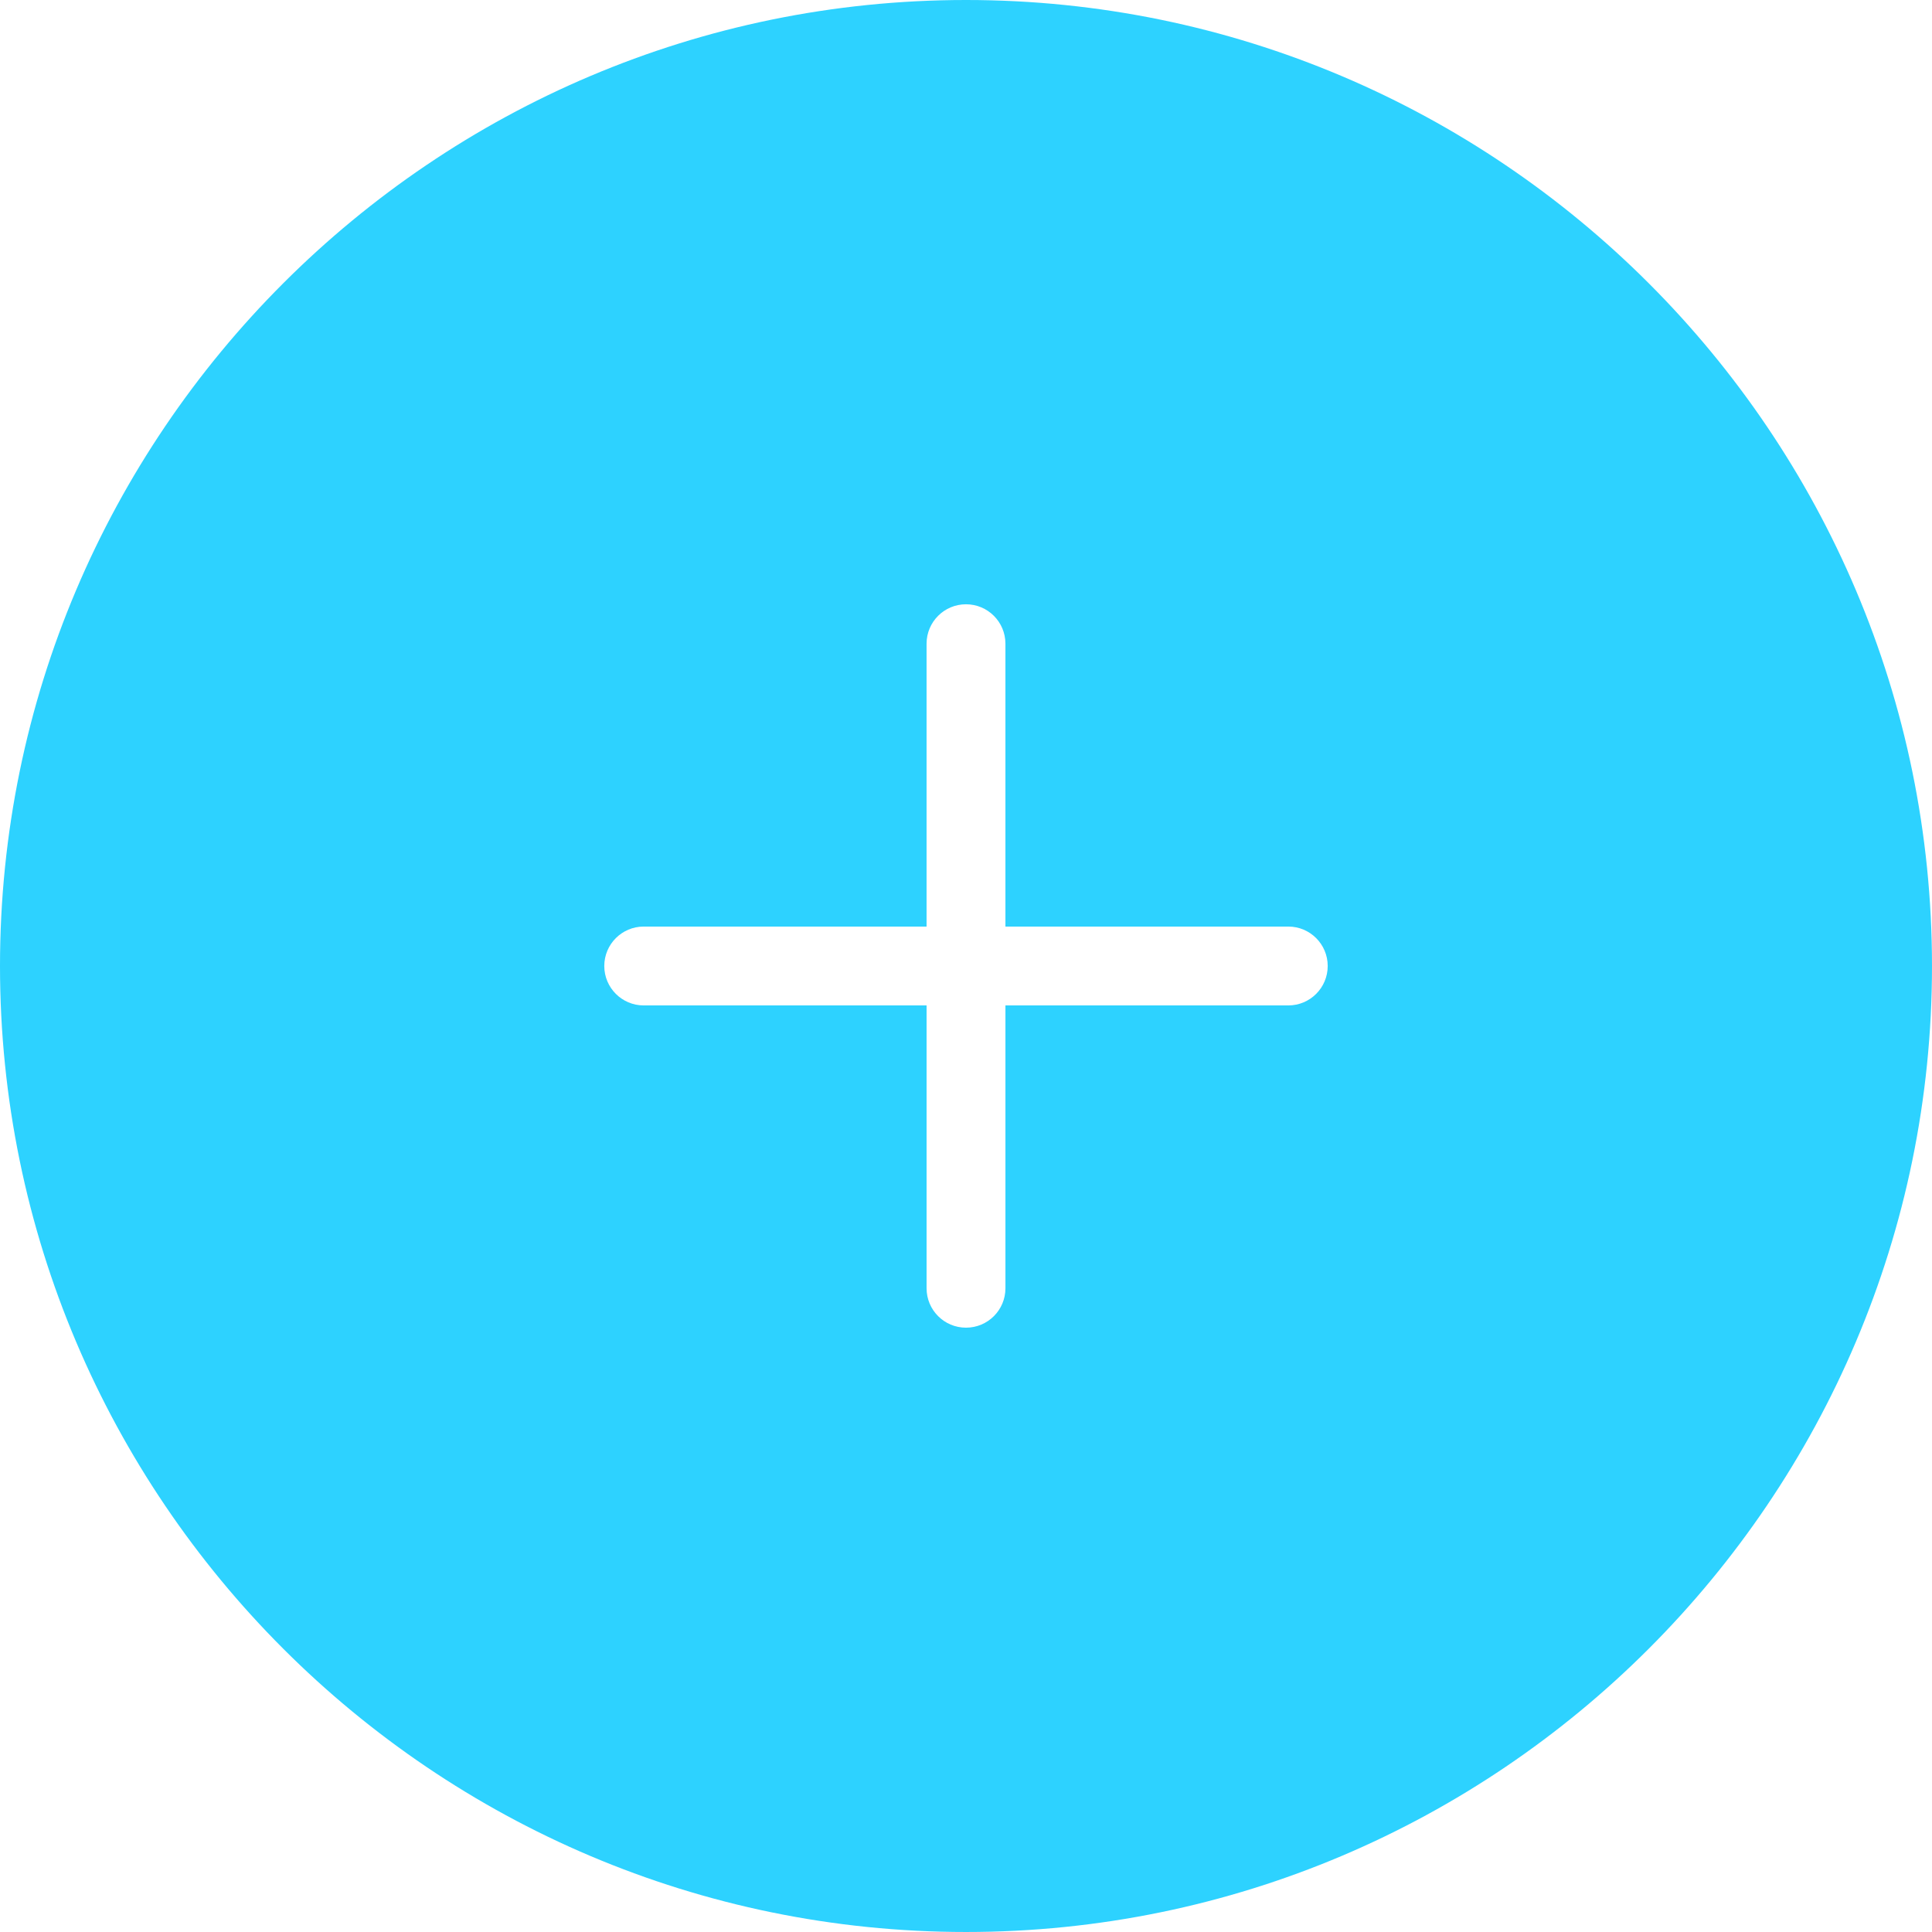
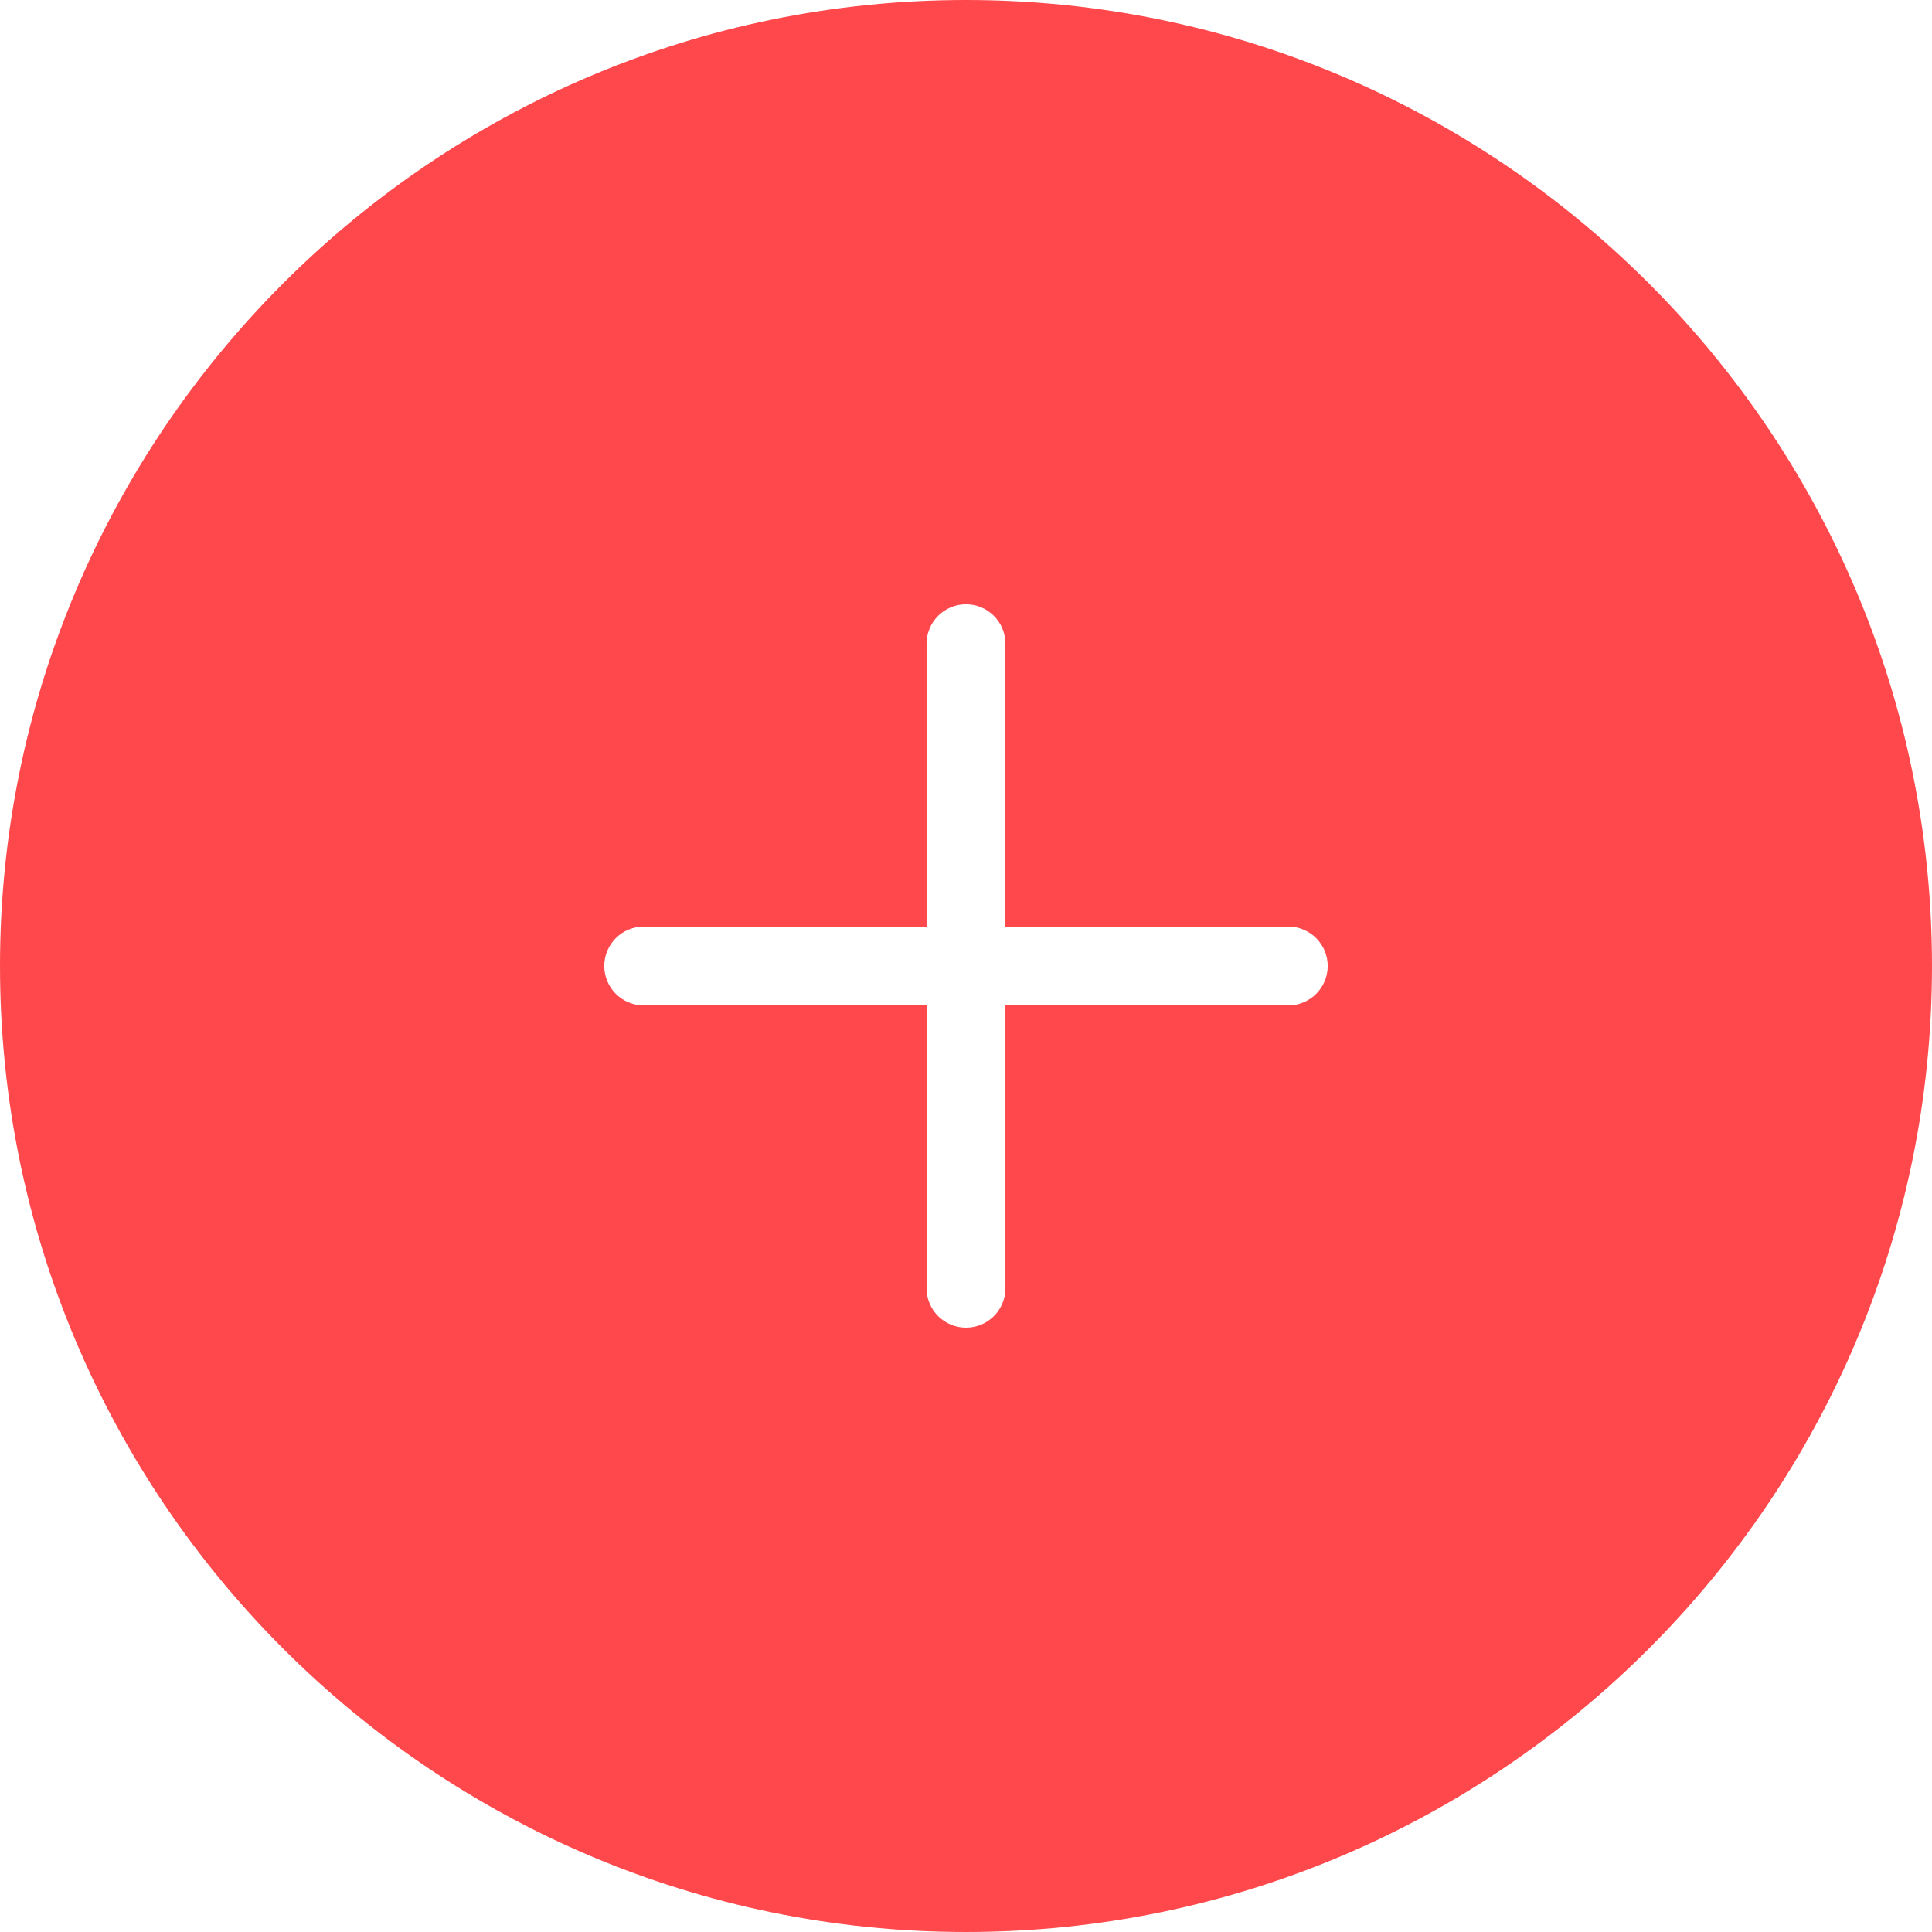
<svg xmlns="http://www.w3.org/2000/svg" height="800px" width="800px" version="1.1" id="Capa_1" viewBox="0 0 292.377 292.377" xml:space="preserve">
  <g>
-     <path style="fill:#2DD2FF;" d="M146.188,0C65.576,0,0,65.582,0,146.188s65.576,146.188,146.188,146.188   s146.188-65.582,146.188-146.188S226.801,0,146.188,0z M194.962,152.155h-42.806v42.8c0,3.3-2.667,5.967-5.967,5.967   c-3.3,0-5.967-2.667-5.967-5.967v-42.8H97.415c-3.294,0-5.967-2.673-5.967-5.967s2.673-5.967,5.967-5.967h42.806V97.415   c0-3.294,2.667-5.967,5.967-5.967c3.3,0,5.967,2.673,5.967,5.967v42.806h42.806c3.3,0,5.967,2.673,5.967,5.967   S198.261,152.155,194.962,152.155z" />
+     <path style="fill:#FE484C;" d="M146.188,0C65.576,0,0,65.582,0,146.188s65.576,146.188,146.188,146.188   s146.188-65.582,146.188-146.188S226.801,0,146.188,0z M194.962,152.155h-42.806v42.8c0,3.3-2.667,5.967-5.967,5.967   c-3.3,0-5.967-2.667-5.967-5.967v-42.8H97.415c-3.294,0-5.967-2.673-5.967-5.967s2.673-5.967,5.967-5.967h42.806V97.415   c0-3.294,2.667-5.967,5.967-5.967c3.3,0,5.967,2.673,5.967,5.967v42.806h42.806c3.3,0,5.967,2.673,5.967,5.967   S198.261,152.155,194.962,152.155z" />
  </g>
</svg>
